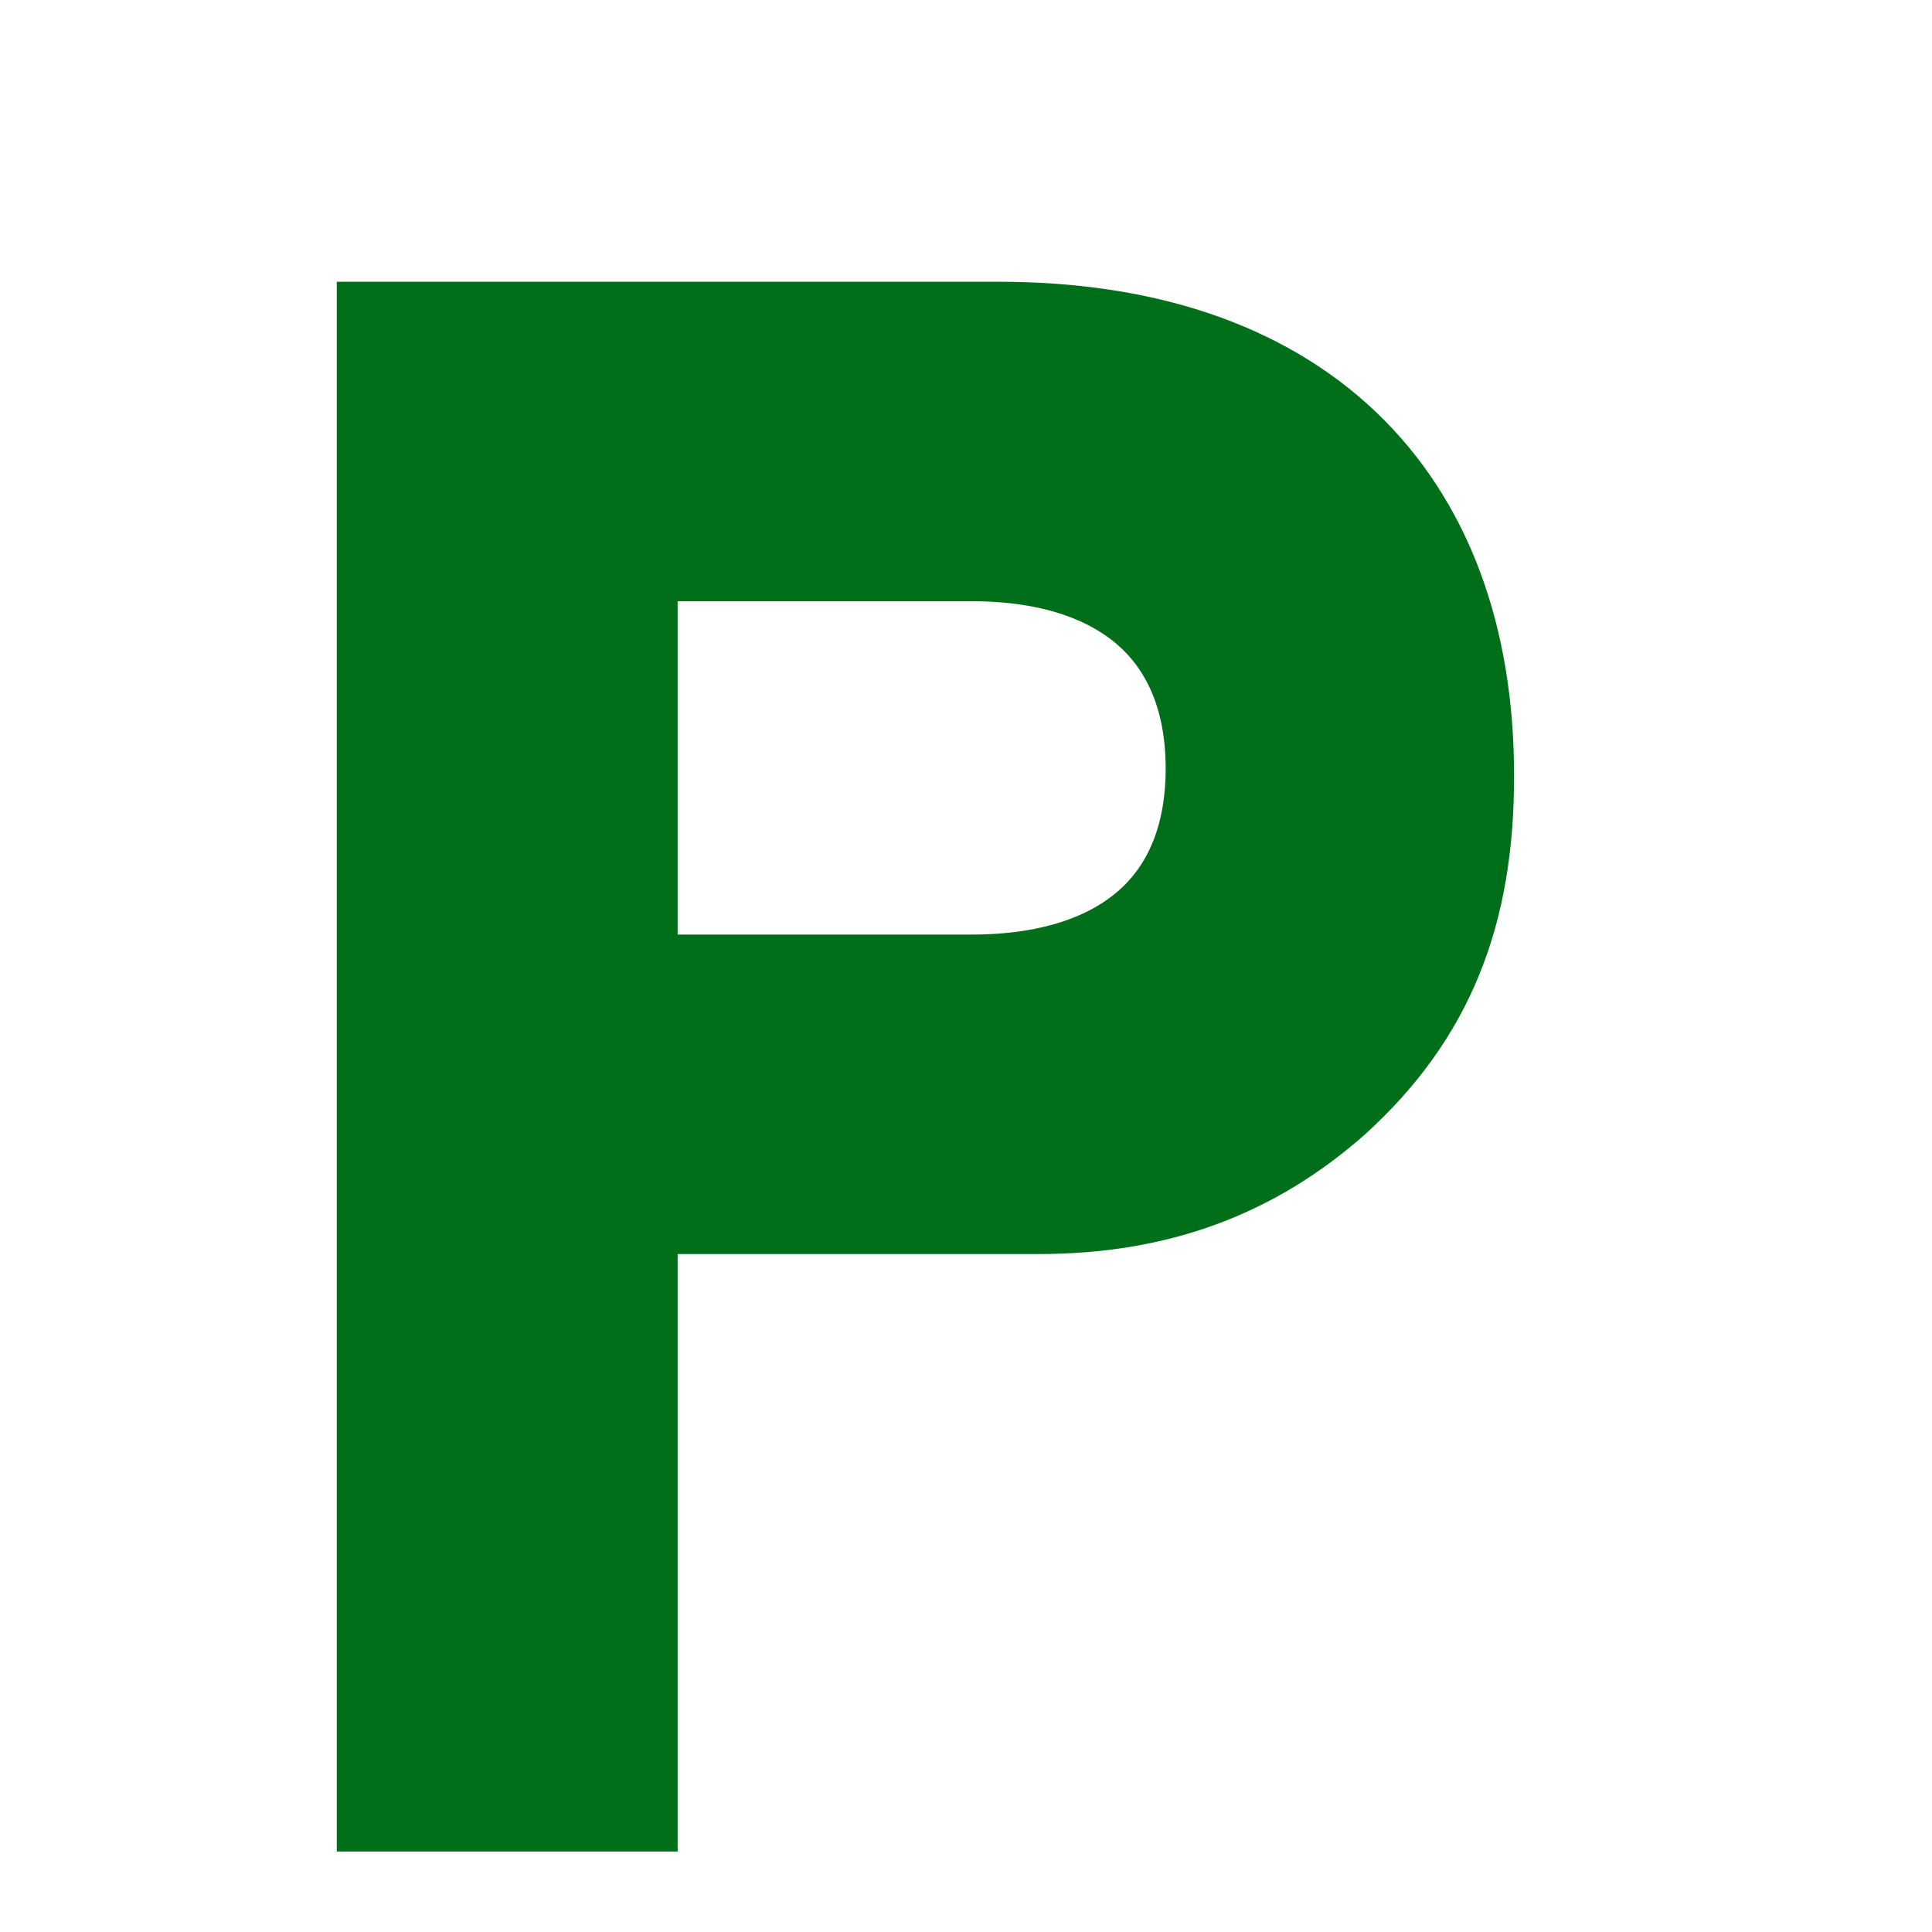
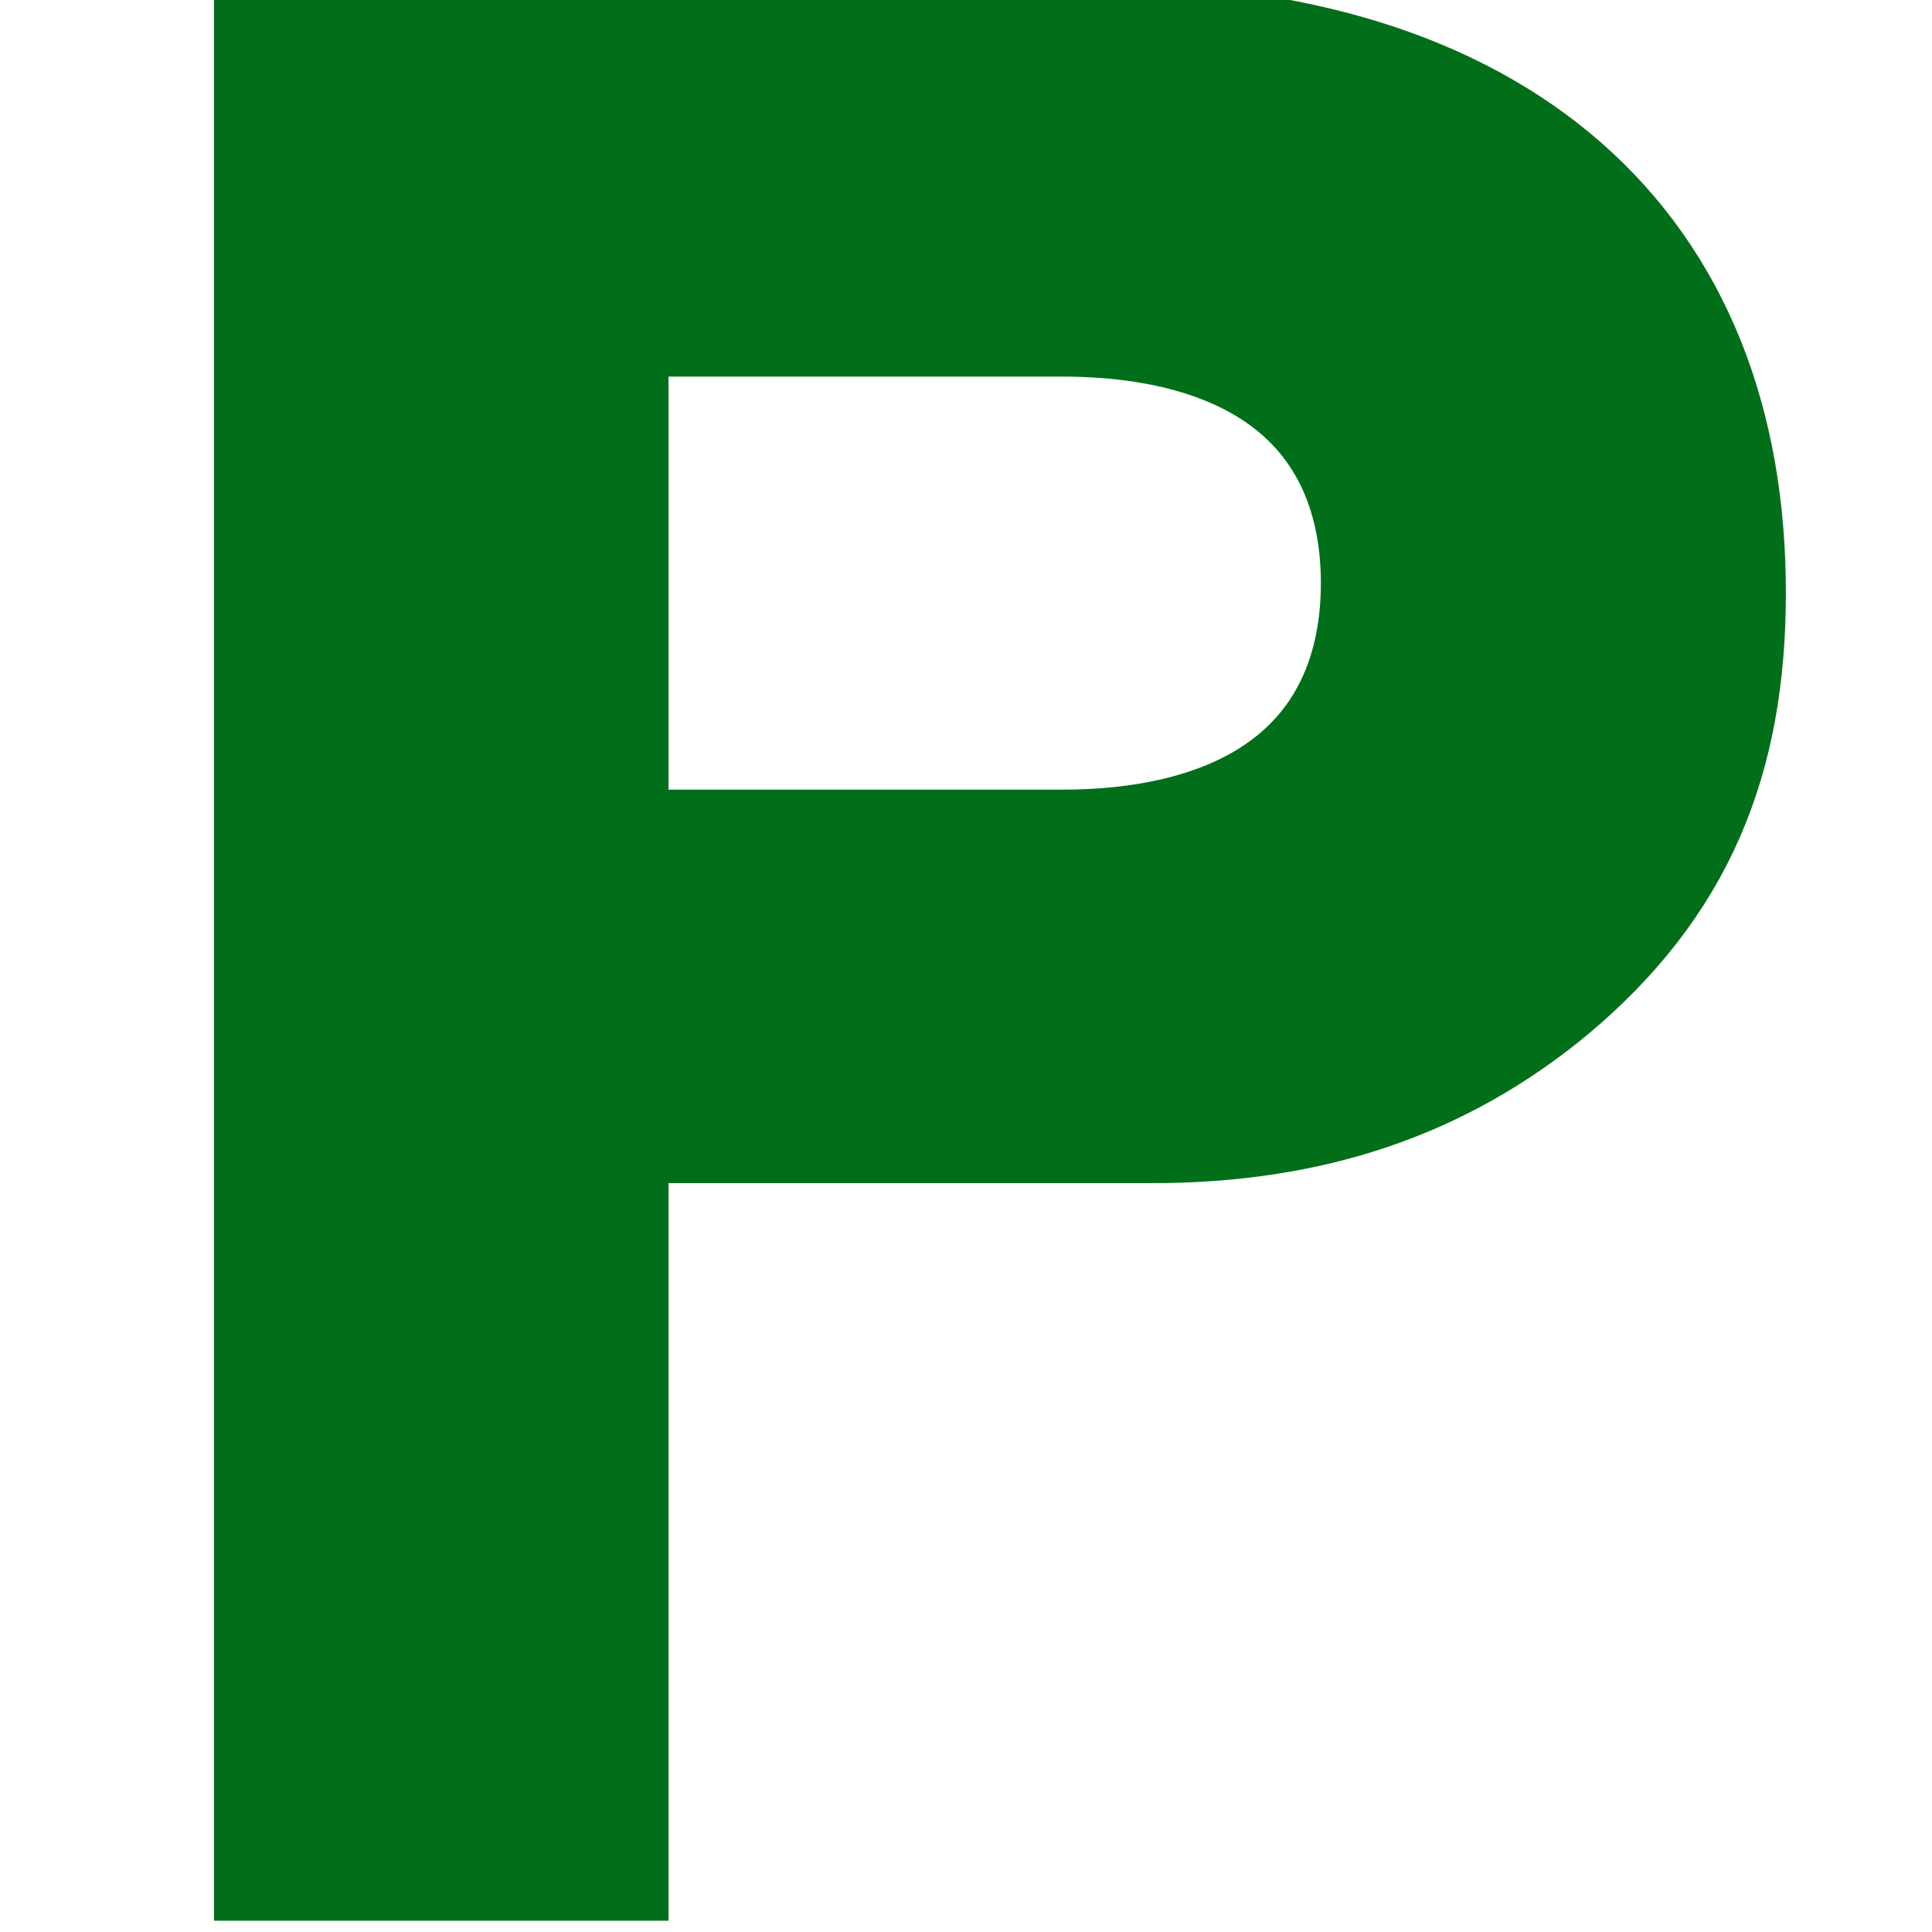
- <svg xmlns="http://www.w3.org/2000/svg" width="24" height="24" baseProfile="full" style="zoom:1" visibility="hidden">
-   <text x="11" y="22" fill="#016f19" stroke="#016f19" stroke-width="2" font-family="Helvetica" font-size="24" style="outline-style:none" text-anchor="middle" text-rendering="geometricPrecision" visibility="visible">
-         P
-     </text>
+ <svg xmlns="http://www.w3.org/2000/svg" width="24" height="24" viewBox="0 0 24 24" style="zoom:1" visibility="hidden">
+   <text x="11.309" y="23.537" fill="#016f19" stroke="#016f19" stroke-width="2.569" font-family="Helvetica" font-size="30.828" text-anchor="middle" text-rendering="geometricPrecision" transform="scale(1.0402 .96133)" visibility="visible">P</text>
</svg>
